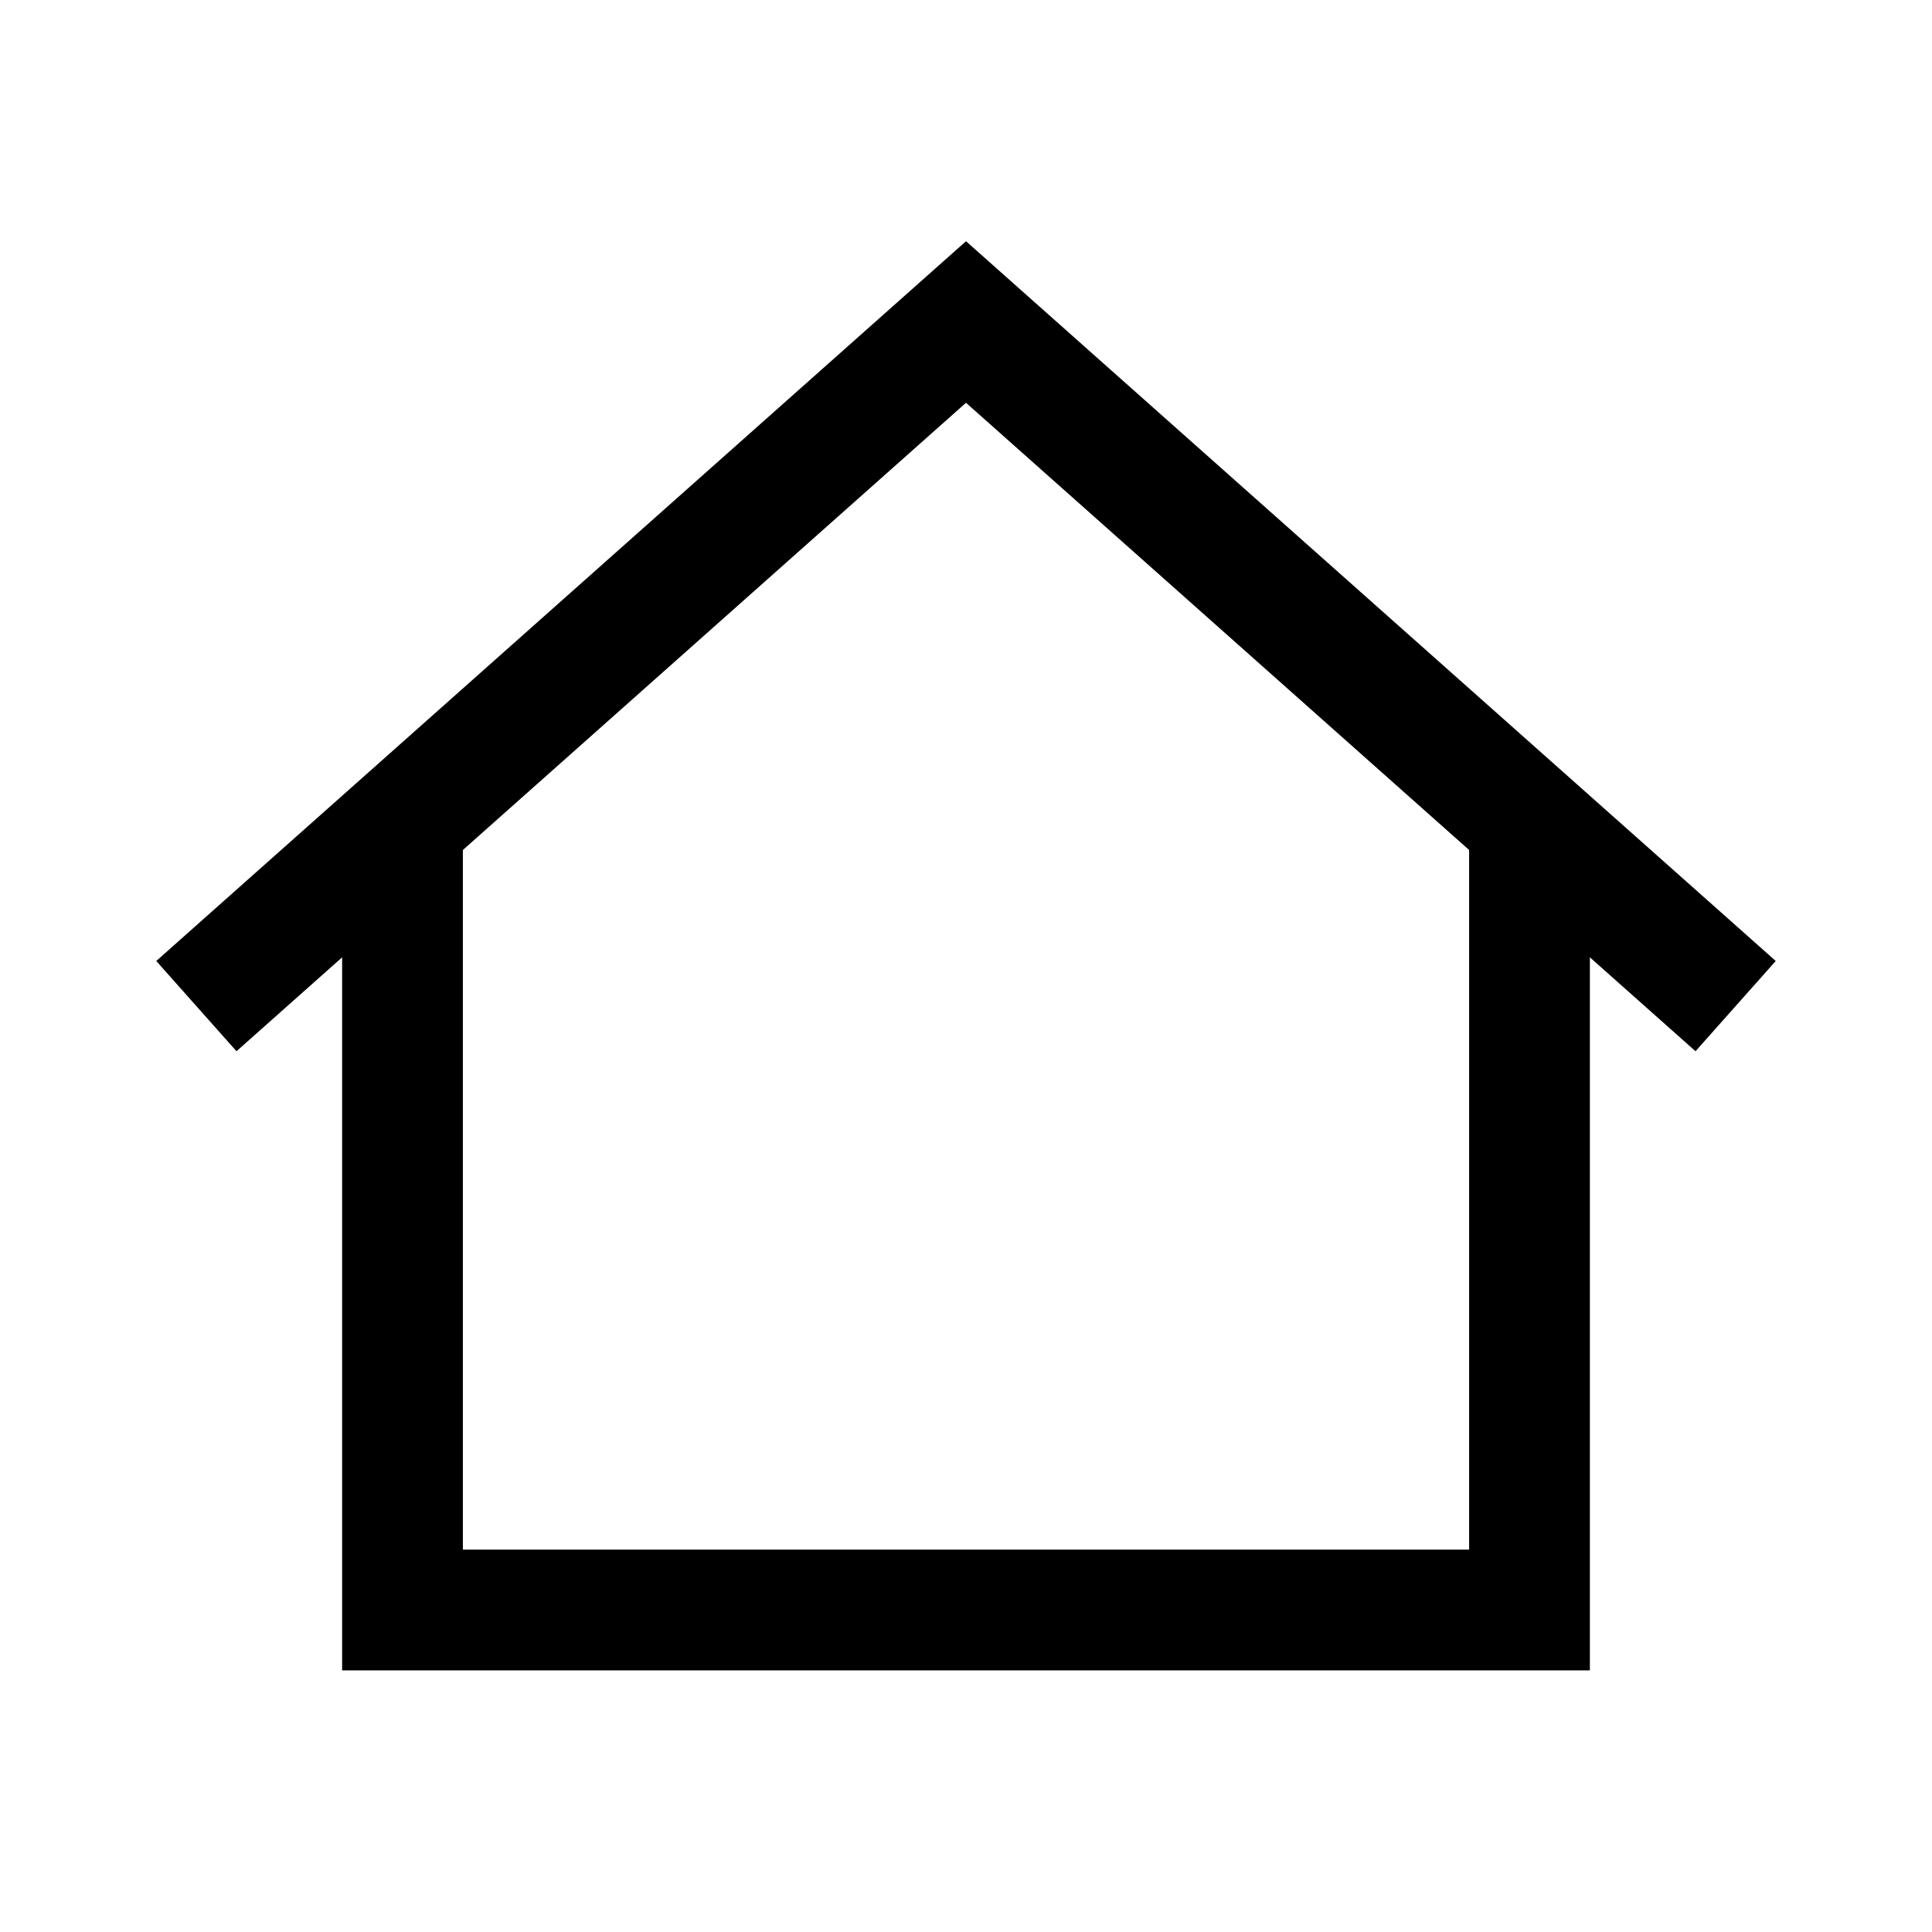
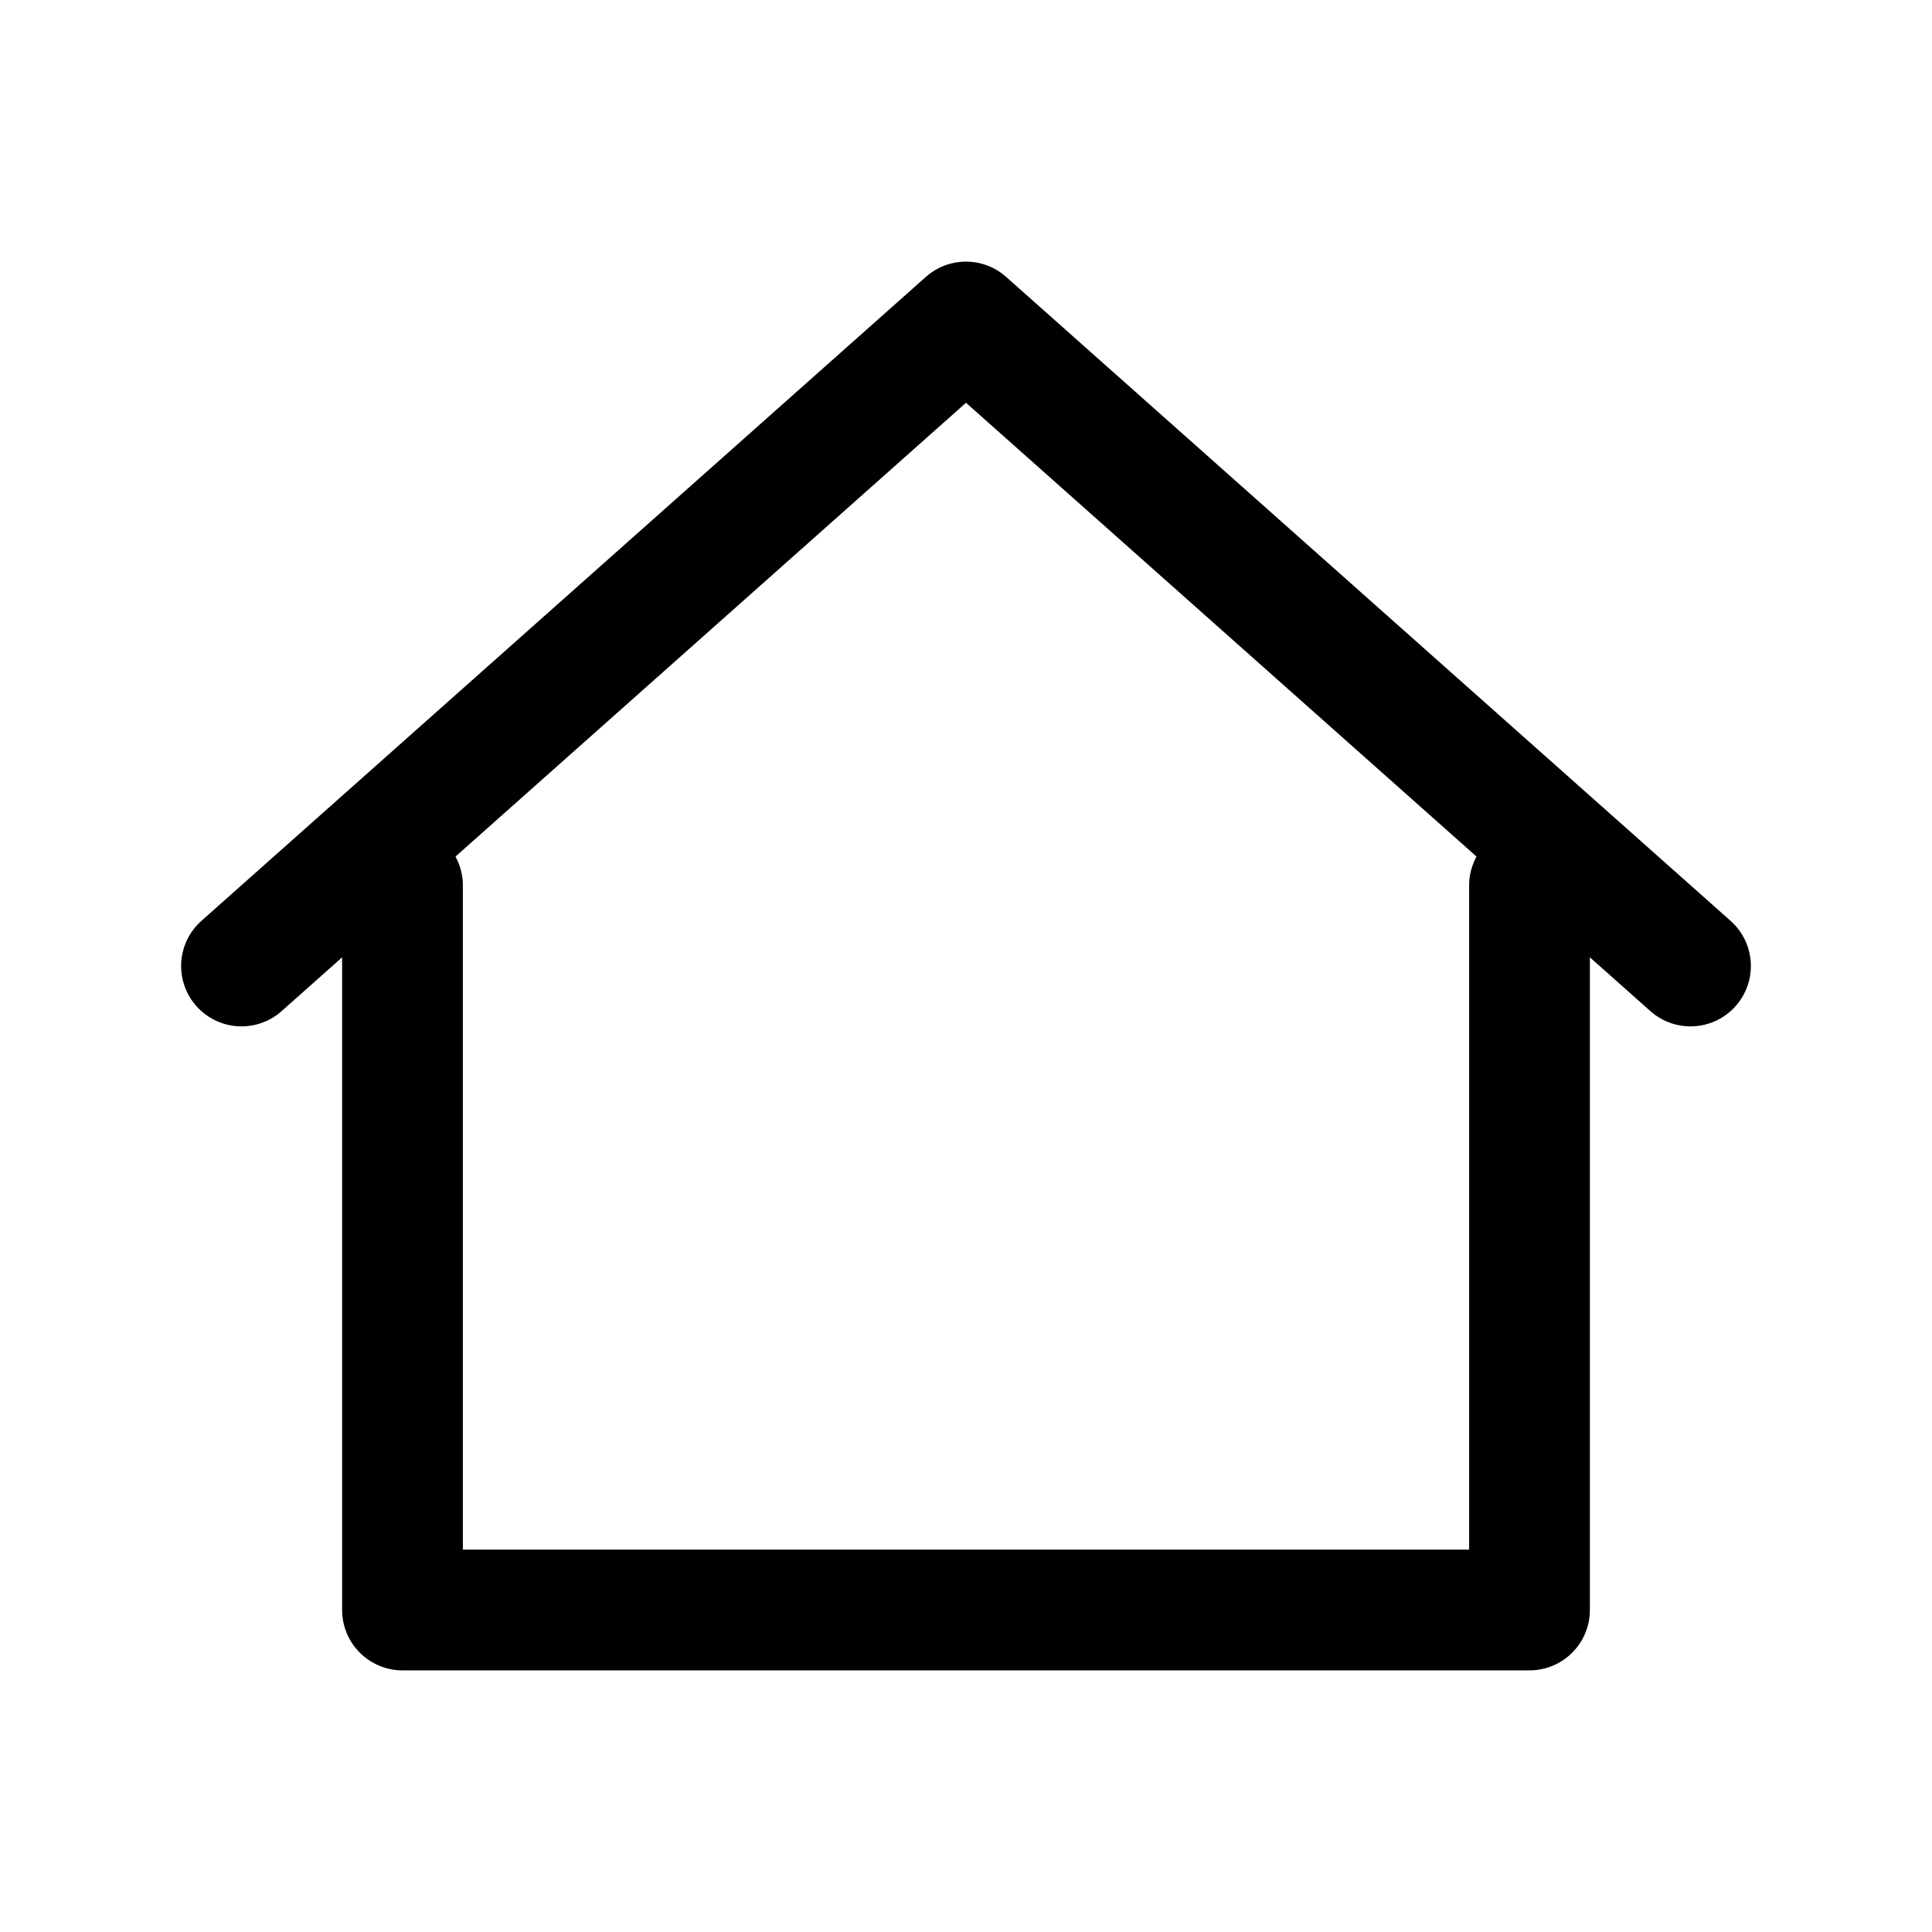
- <svg xmlns="http://www.w3.org/2000/svg" width="24" height="24" viewBox="0 0 24 24" fill="none" stroke="currentColor" stroke-width="1.5" stroke-linecap="square" stroke-linejoin="miter">
+ <svg xmlns="http://www.w3.org/2000/svg" width="24" height="24" viewBox="0 0 24 24" fill="none" stroke="currentColor" stroke-width="1.5" stroke-linecap="round" stroke-linejoin="round">
  <polyline points="3 12 12 4 21 12" />
  <path d="M5 11 L5 20 L19 20 L19 11" />
</svg>
